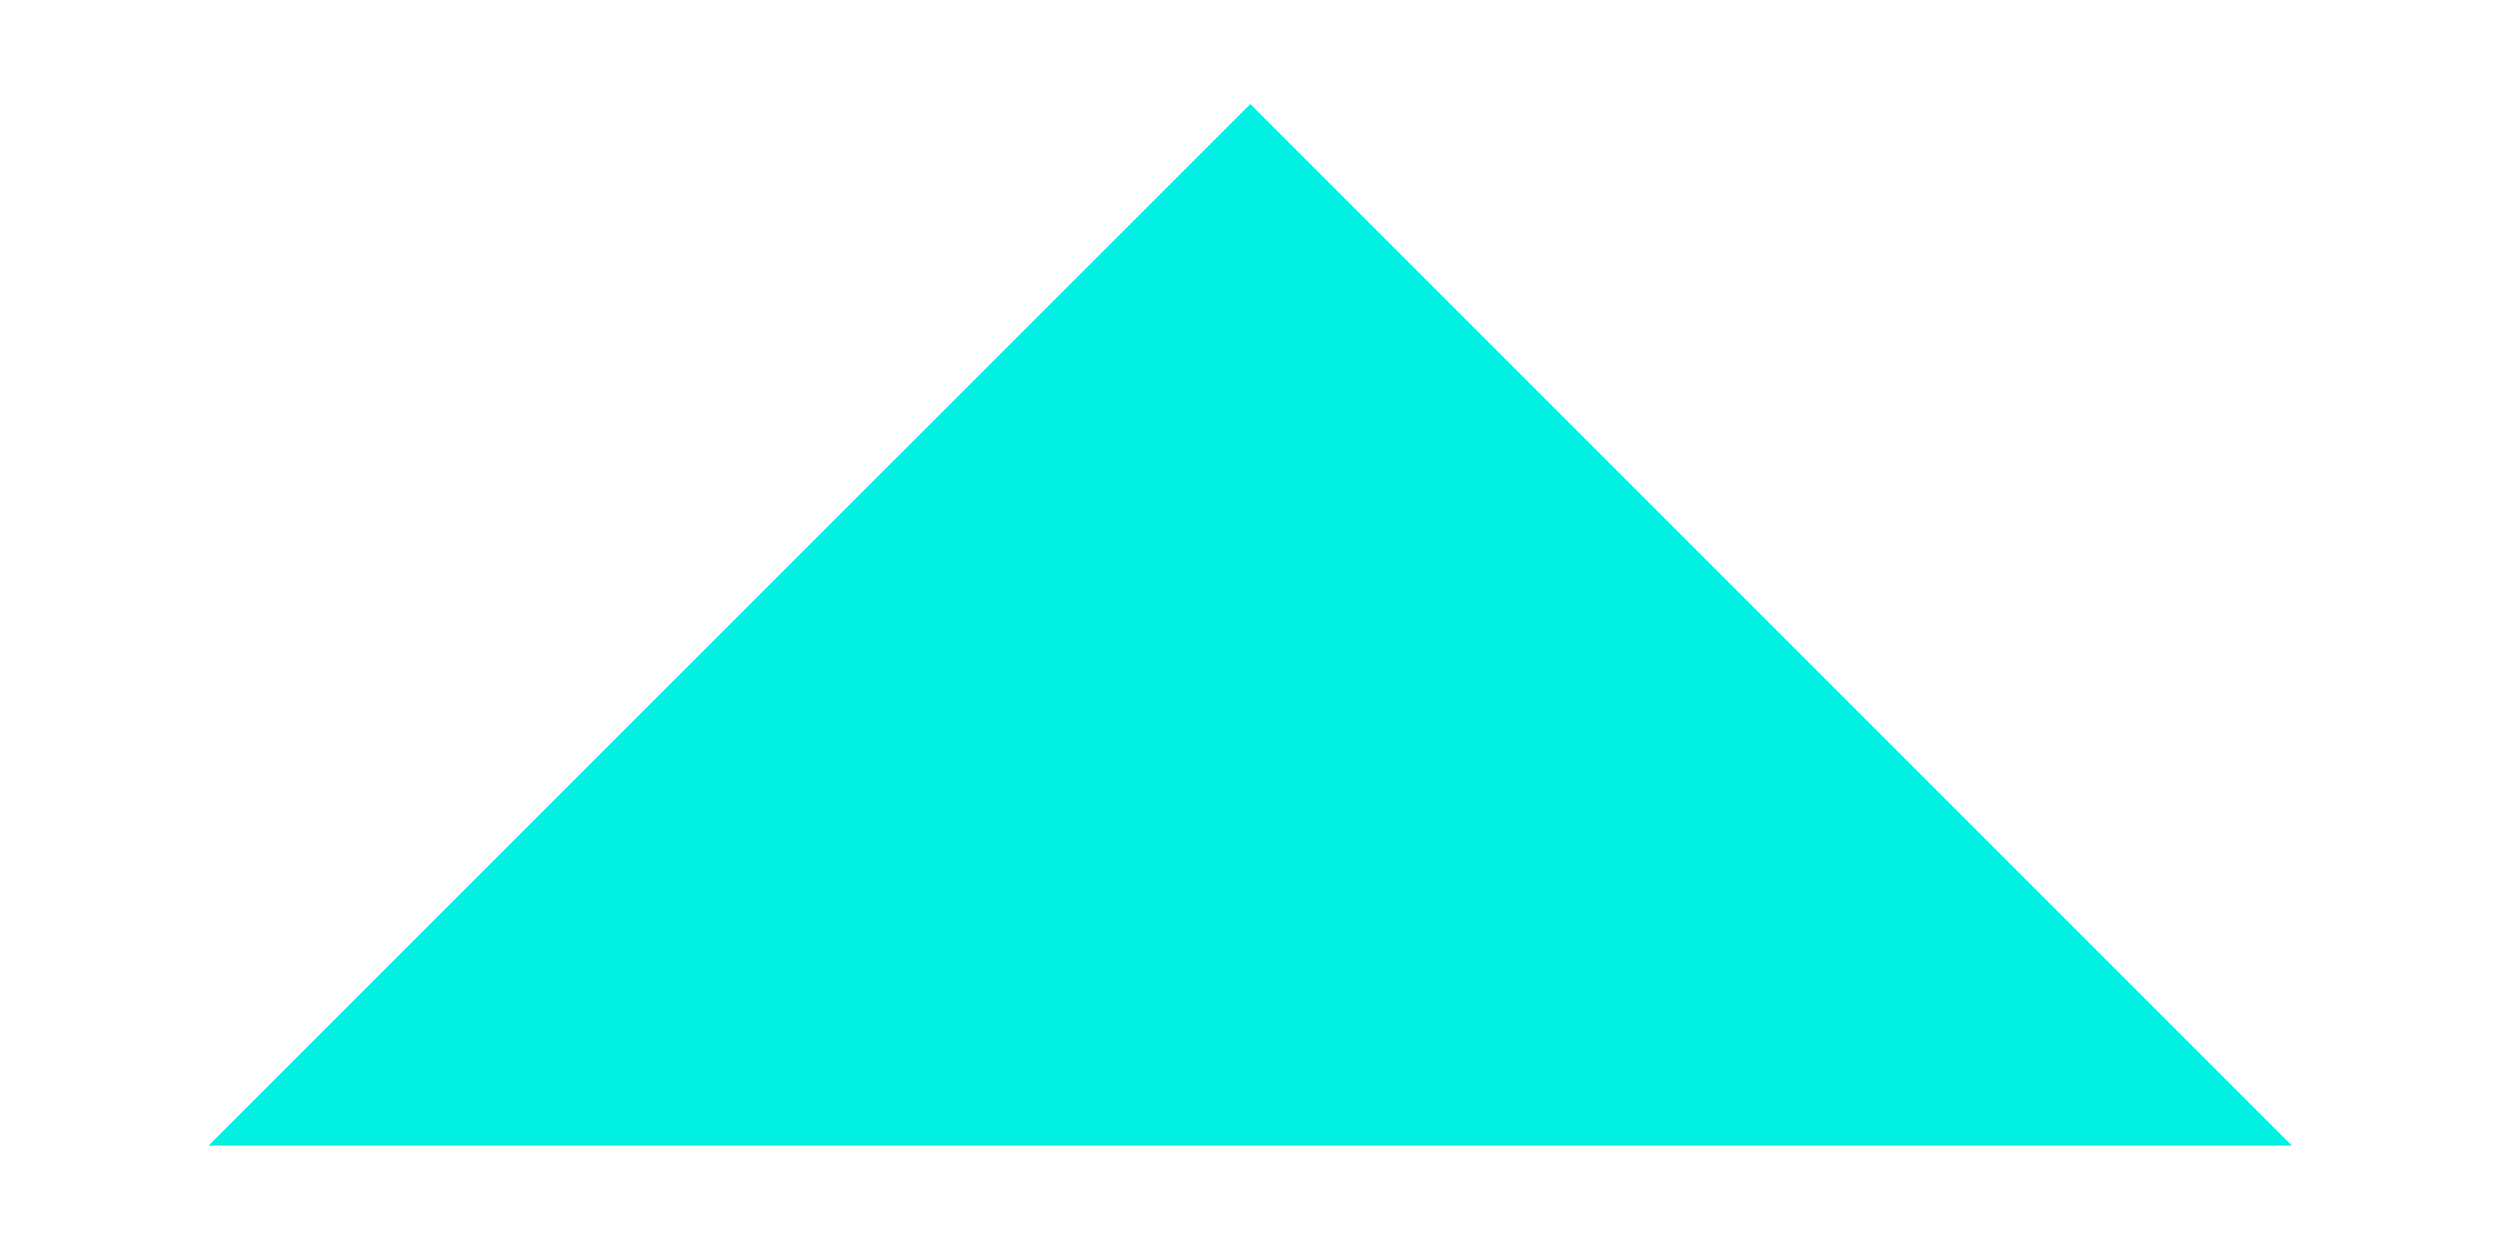
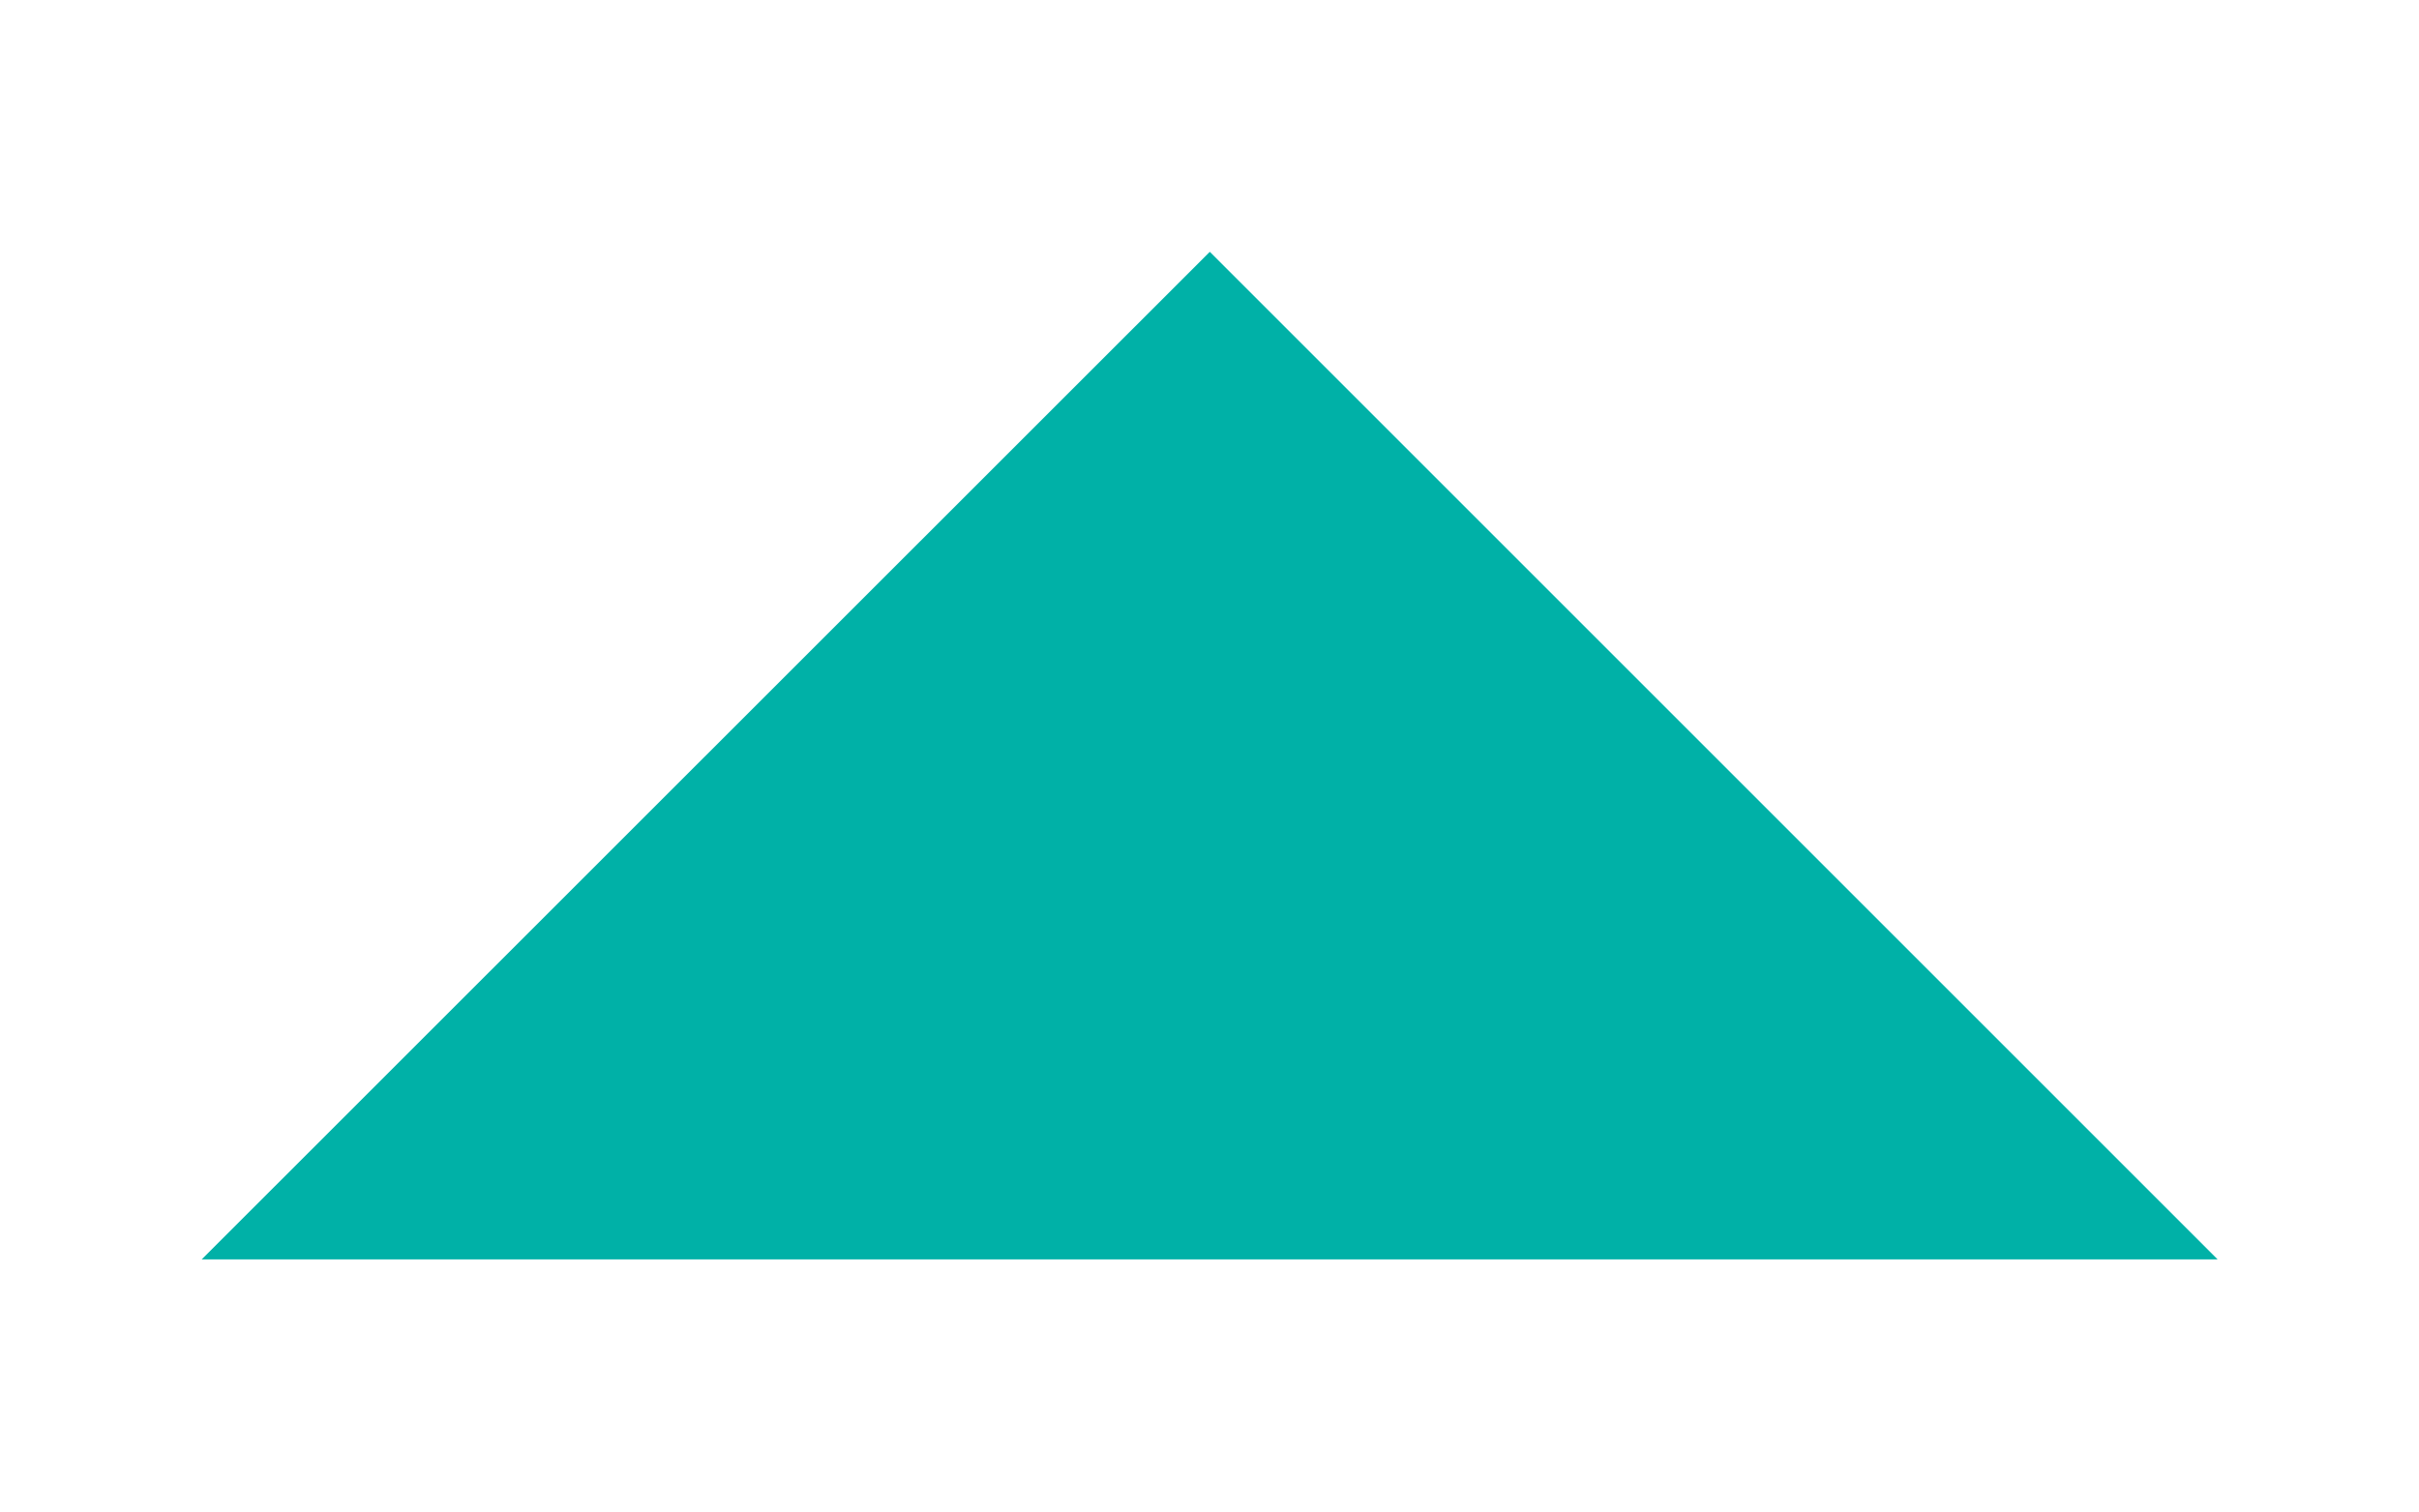
- <svg xmlns="http://www.w3.org/2000/svg" width="8" height="4" viewBox="0 0 8 4" fill="none">
-   <path d="M4.001 0.333L0.667 3.666L7.334 3.666L4.001 0.333Z" fill="#01F1E3" style="fill:#01F1E3;fill:color(display-p3 0.004 0.945 0.89);fill-opacity:1;" />
+ <svg xmlns="http://www.w3.org/2000/svg" width="8" height="5" viewBox="0 0 8 5" fill="none">
+   <path d="M4.001 0.833L0.667 4.166H7.334L4.001 0.833Z" fill="#00B1A7" style="fill:#00B1A7;fill:color(display-p3 0 0.693 0.653);fill-opacity:1;" />
</svg>
